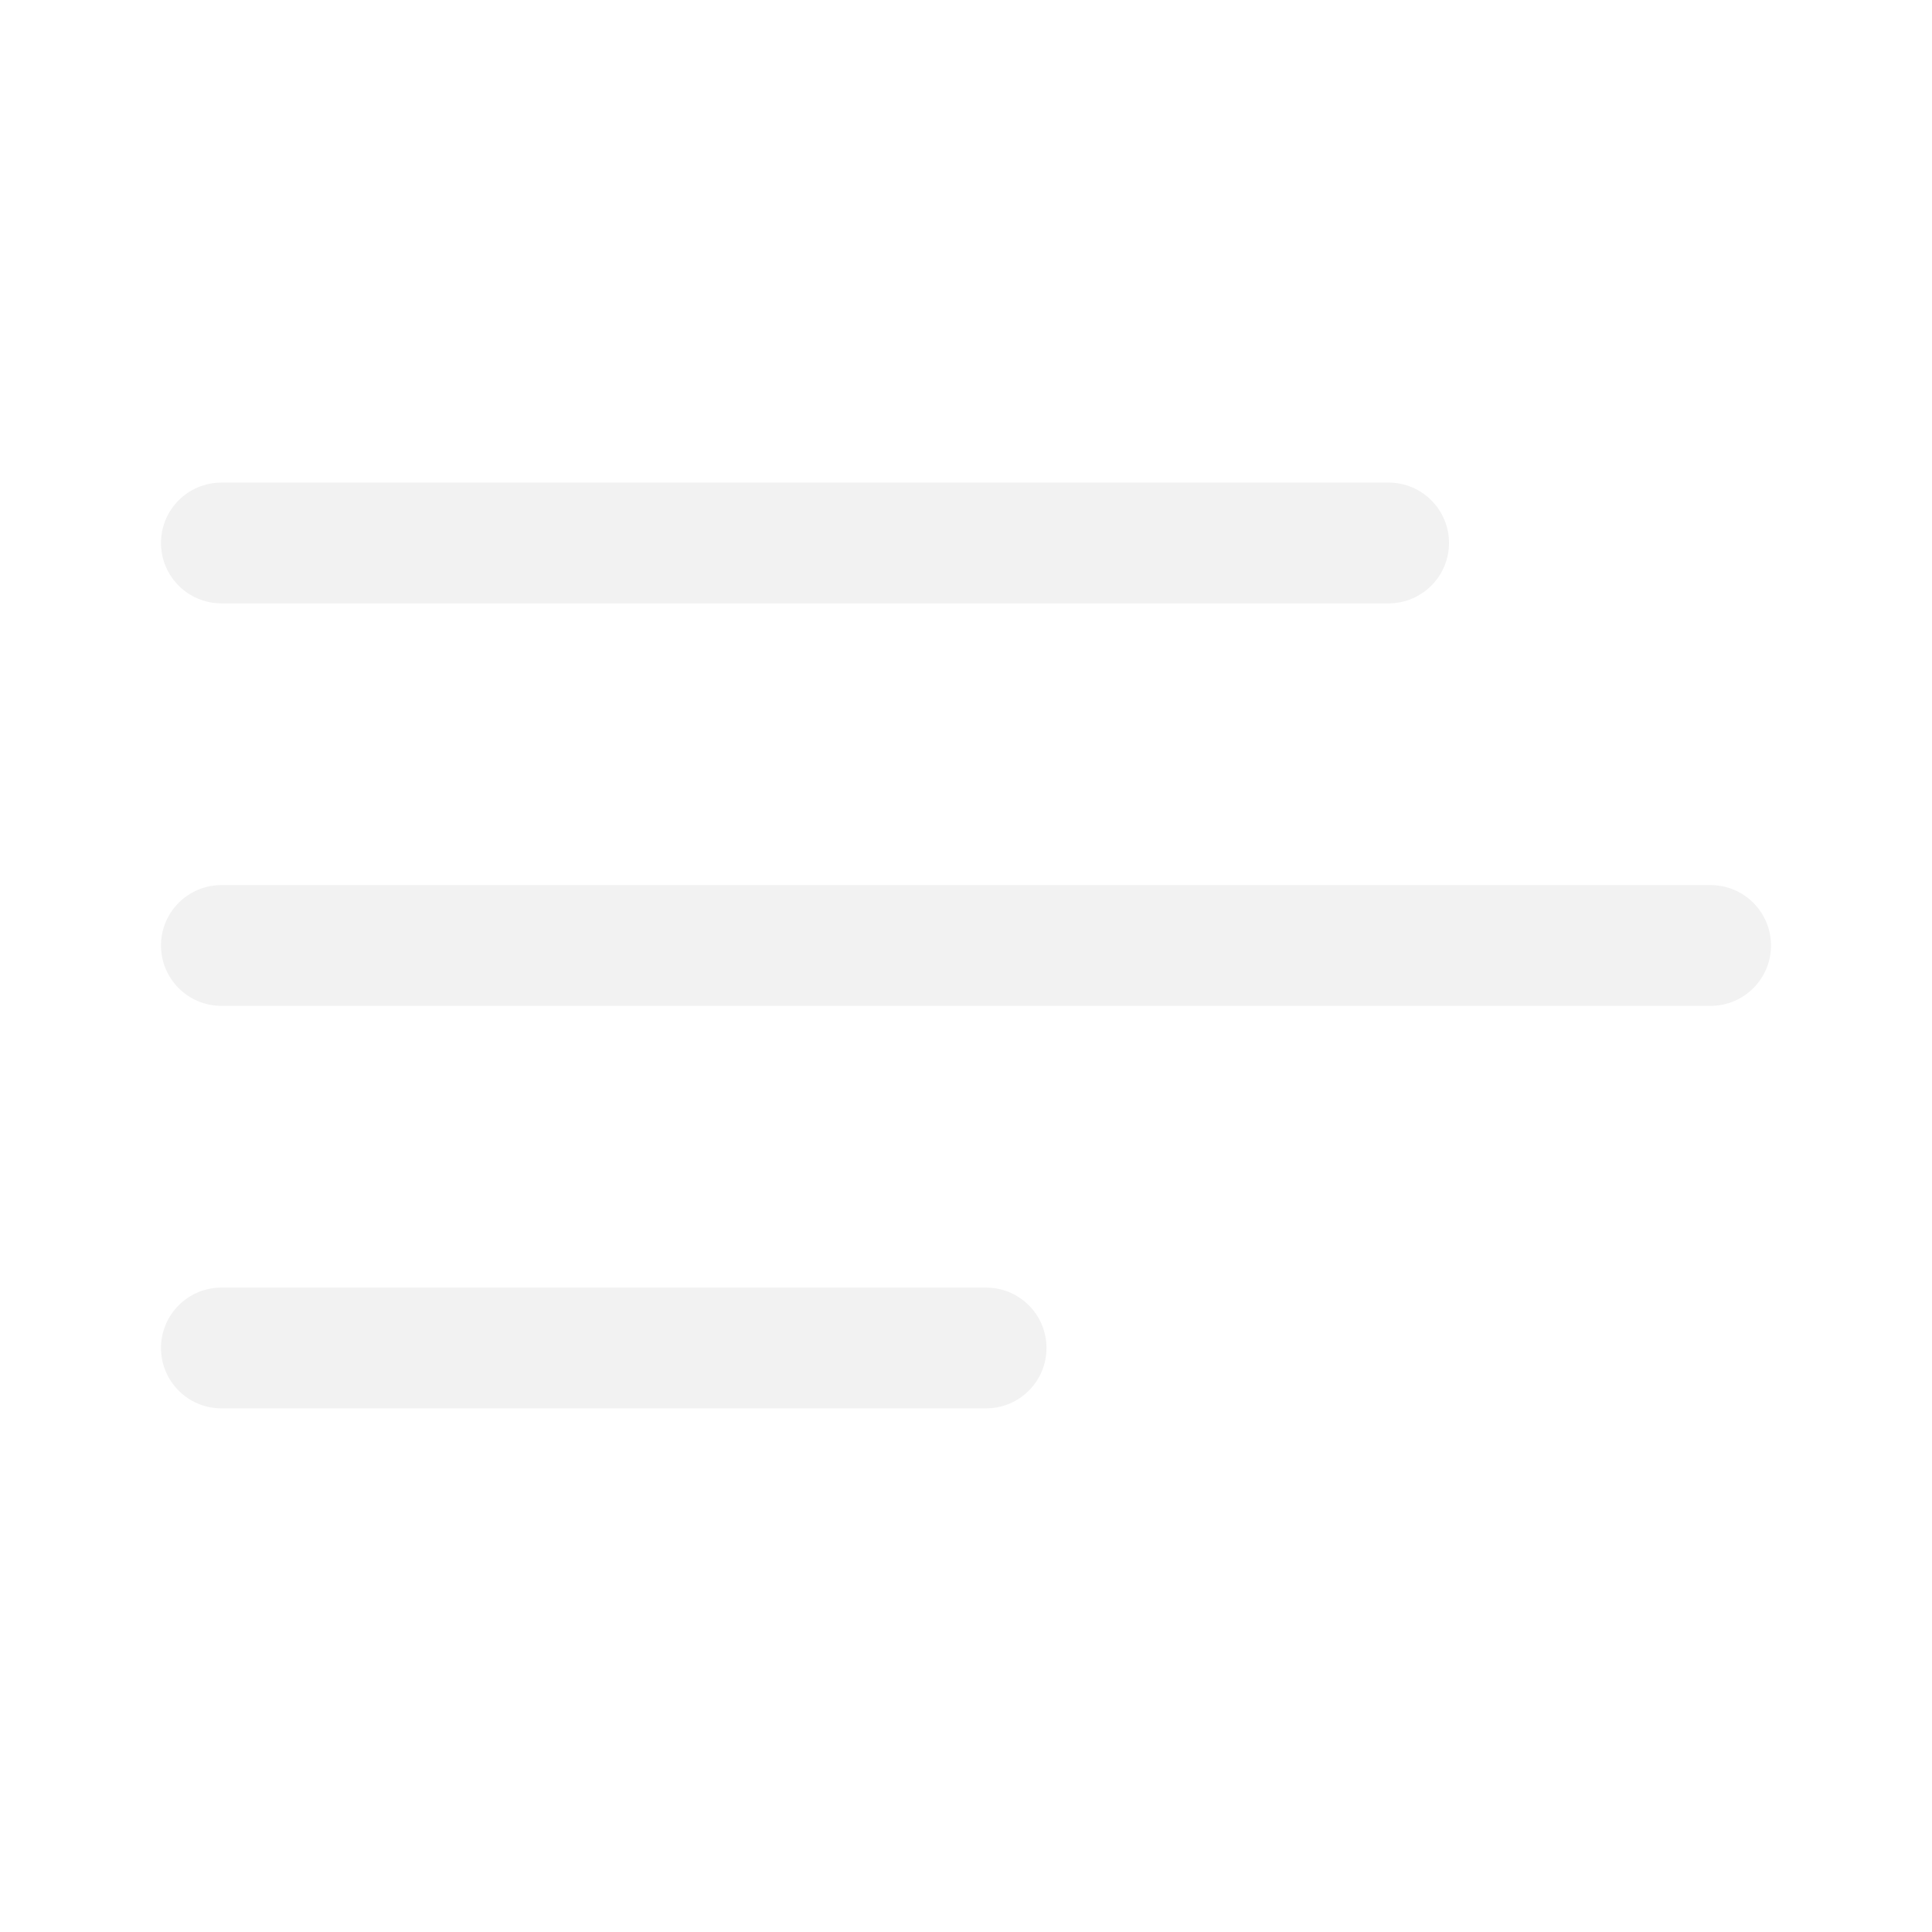
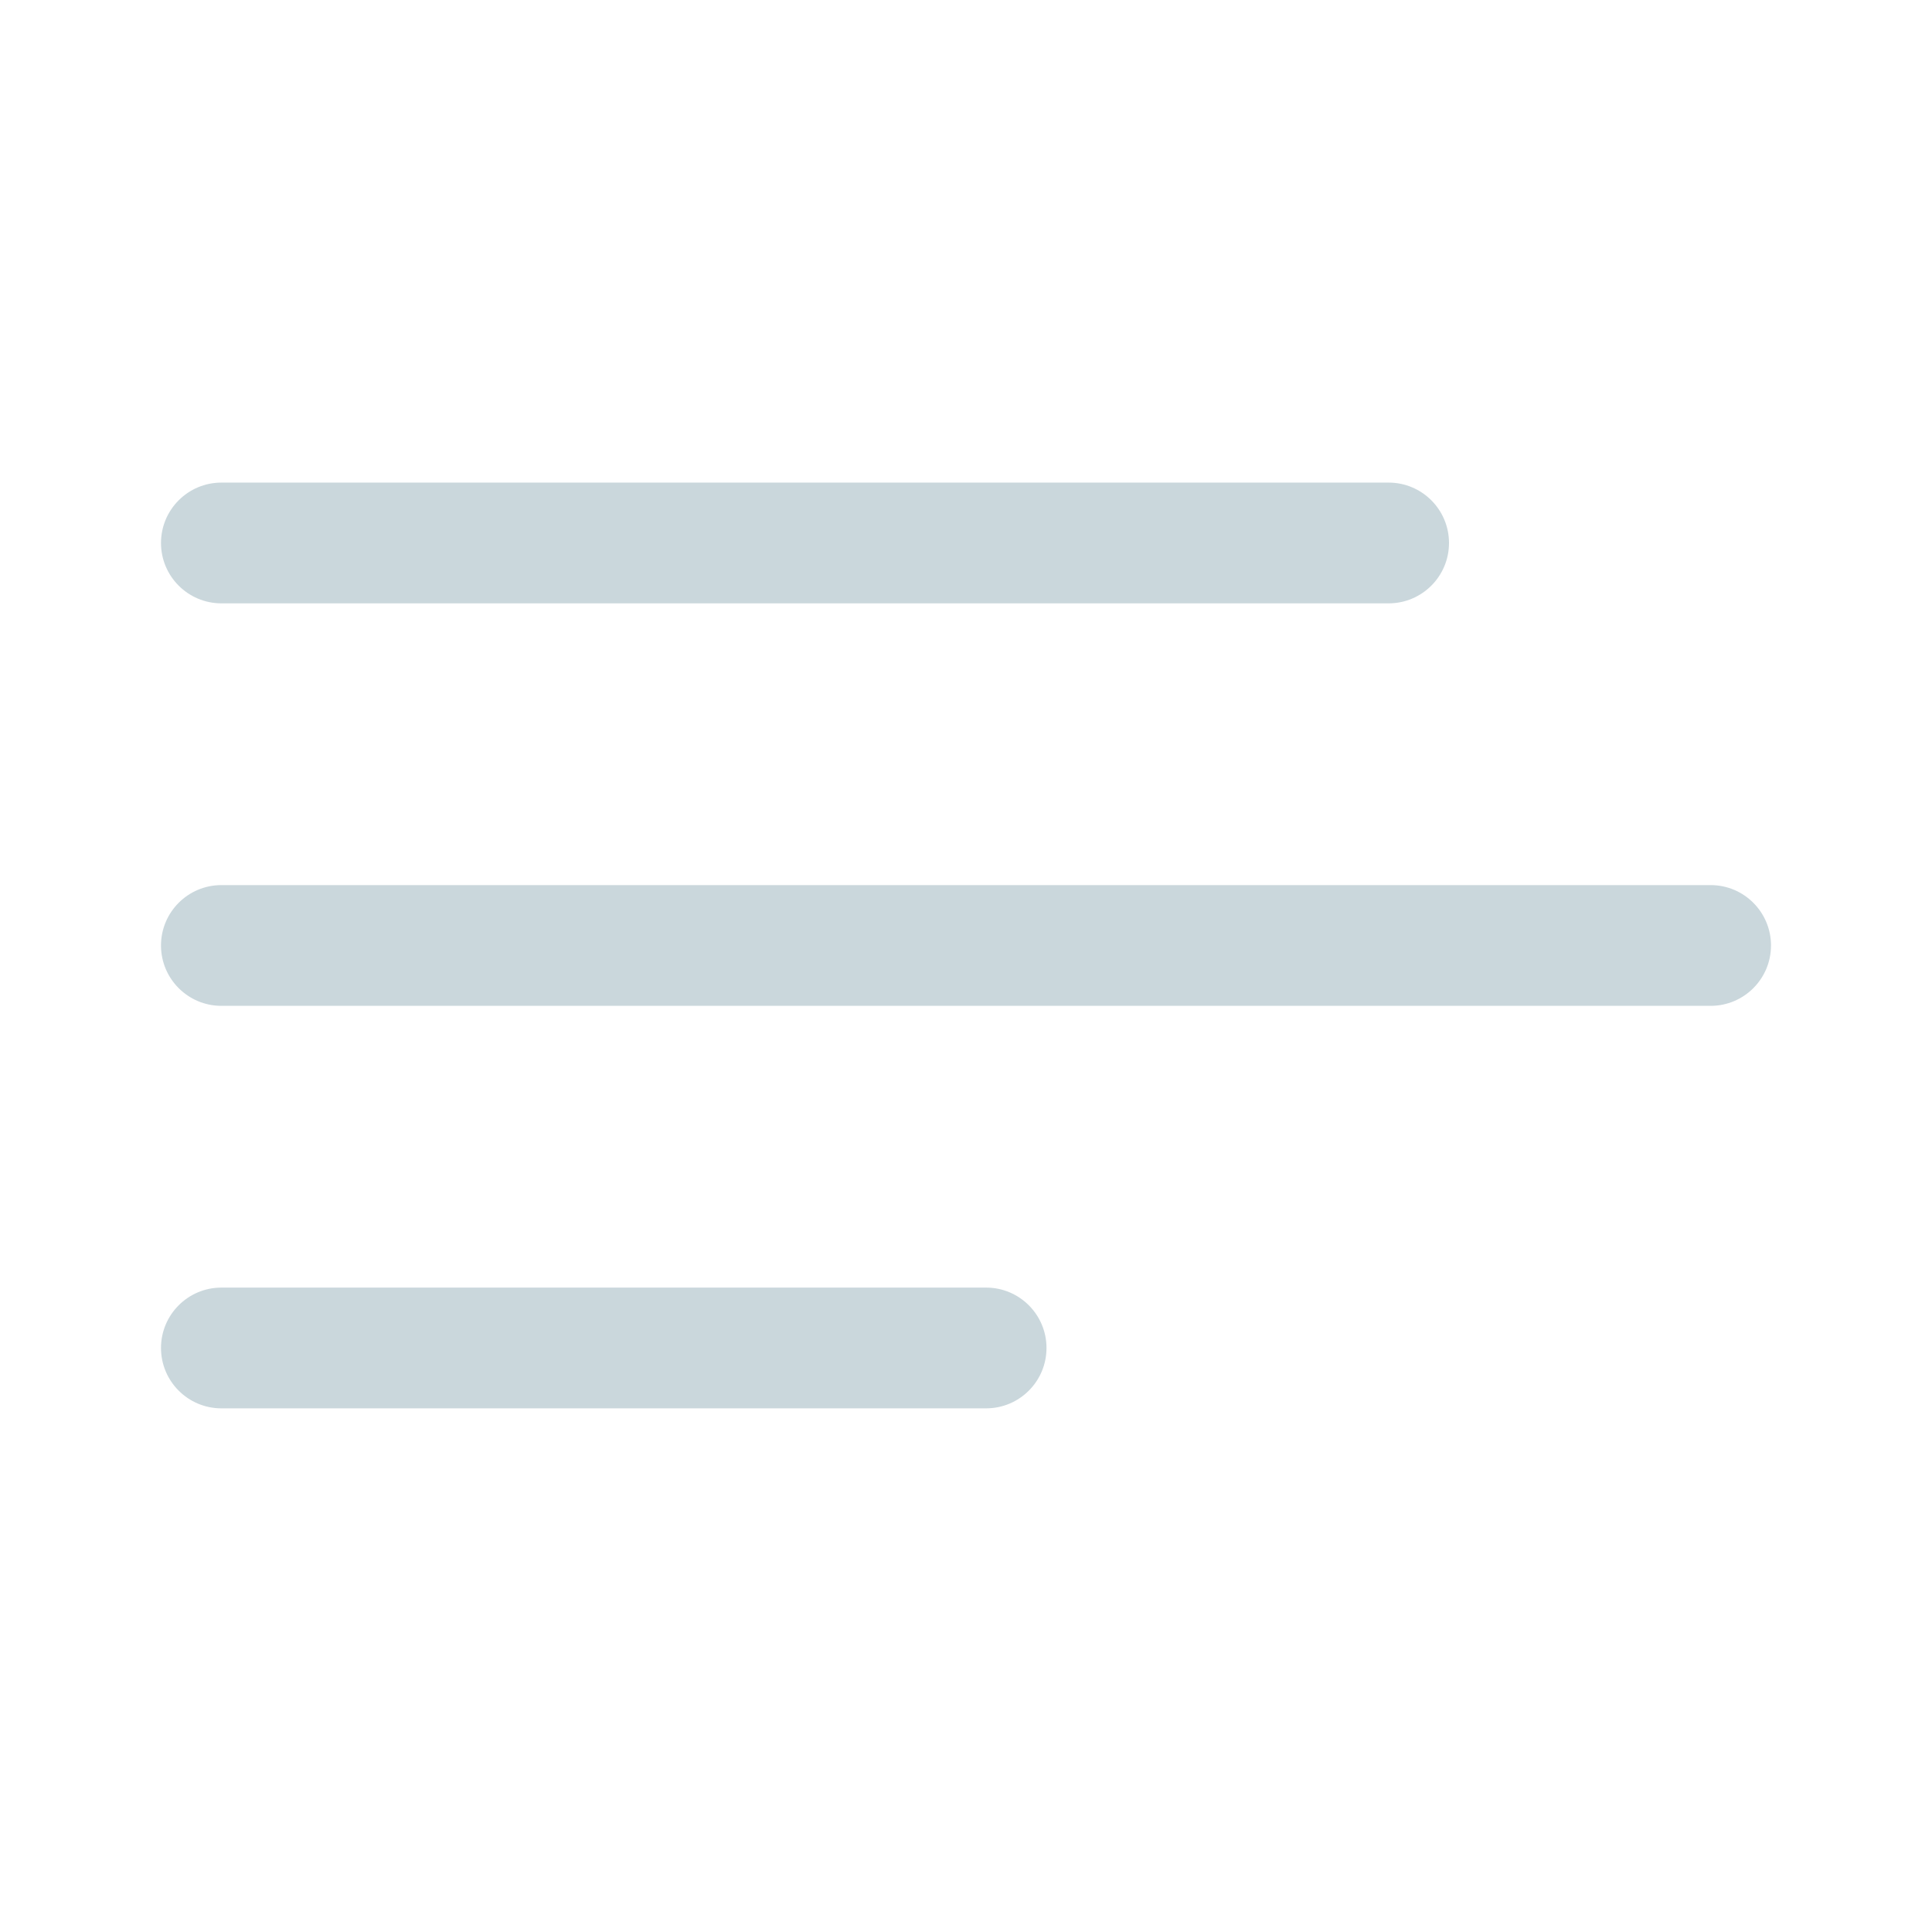
<svg xmlns="http://www.w3.org/2000/svg" clip-rule="evenodd" fill-rule="evenodd" stroke-linejoin="round" stroke-miterlimit="2" viewBox="0 0 24 24">
-   <path fill="#F2F2F2" d="m13 16.745c0-.414-.336-.75-.75-.75h-9.5c-.414 0-.75.336-.75.75s.336.75.75.75h9.5c.414 0 .75-.336.75-.75zm9-5c0-.414-.336-.75-.75-.75h-18.5c-.414 0-.75.336-.75.75s.336.75.75.75h18.5c.414 0 .75-.336.75-.75zm-4-5c0-.414-.336-.75-.75-.75h-14.5c-.414 0-.75.336-.75.75s.336.75.75.75h14.5c.414 0 .75-.336.75-.75z" fill-rule="nonzero" />
+   <path fill="#CAD7DC" d="m13 16.745c0-.414-.336-.75-.75-.75h-9.5c-.414 0-.75.336-.75.75s.336.75.75.75h9.5c.414 0 .75-.336.75-.75zm9-5c0-.414-.336-.75-.75-.75h-18.5c-.414 0-.75.336-.75.75s.336.75.75.75h18.5c.414 0 .75-.336.75-.75zm-4-5c0-.414-.336-.75-.75-.75h-14.5c-.414 0-.75.336-.75.75s.336.75.75.75h14.5c.414 0 .75-.336.75-.75z" fill-rule="nonzero" />
</svg>
